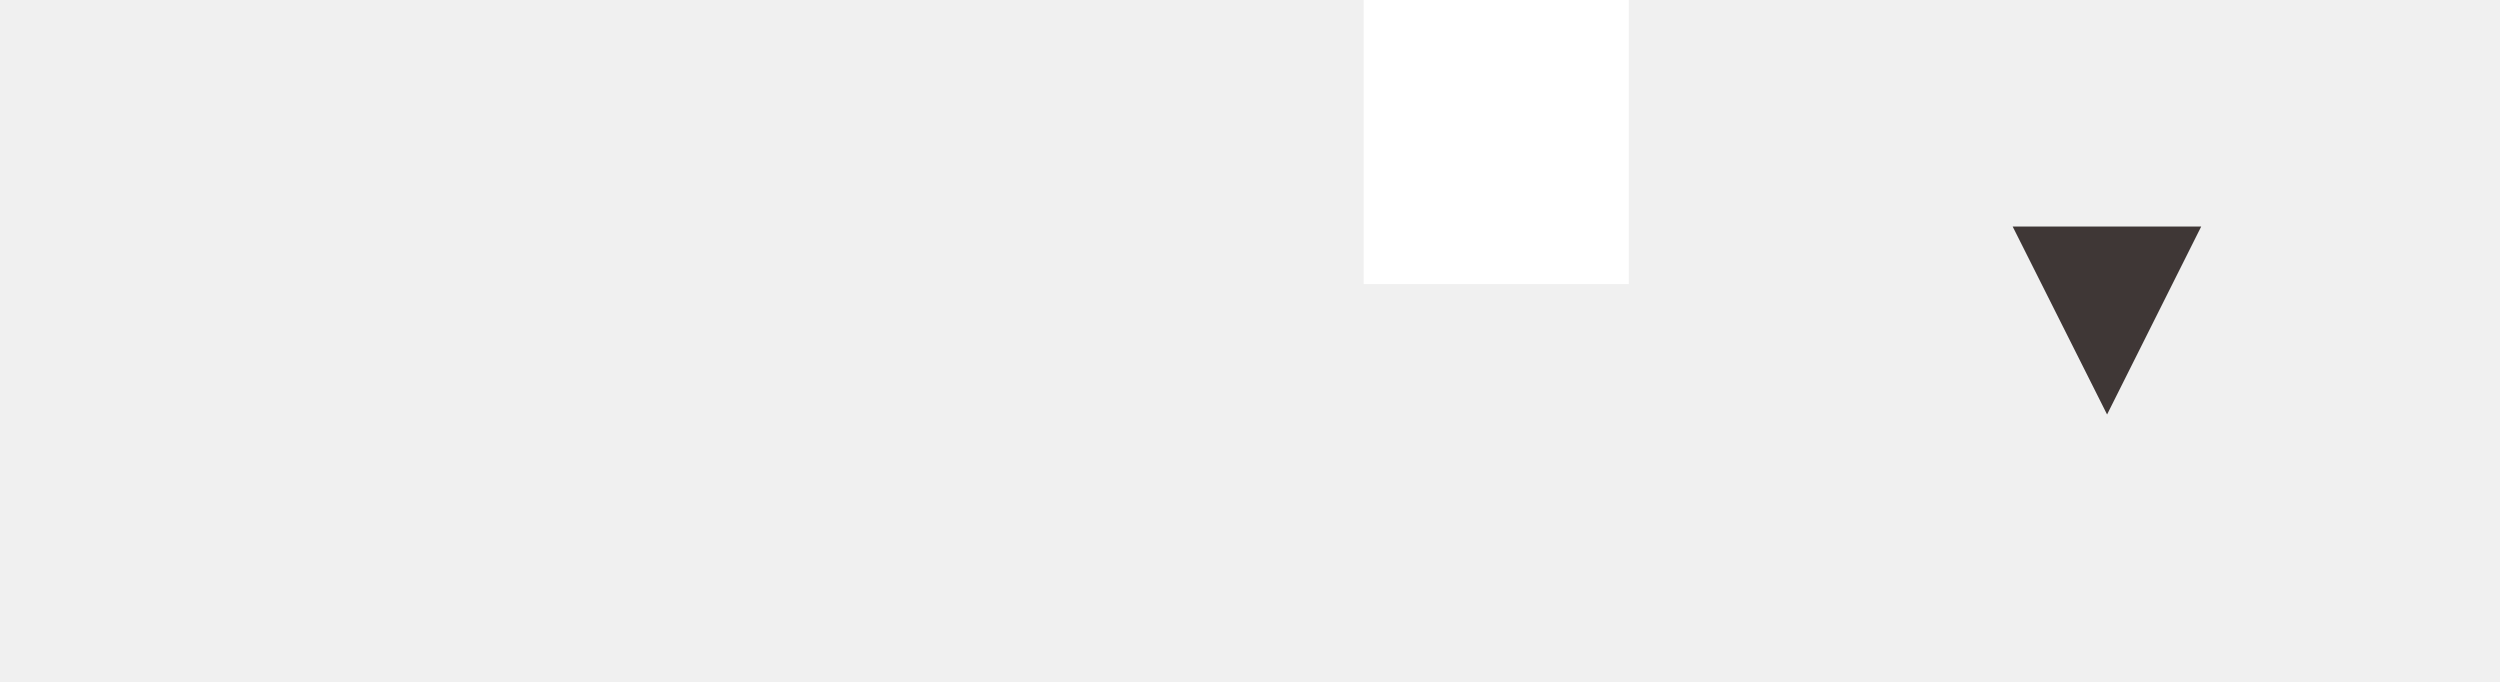
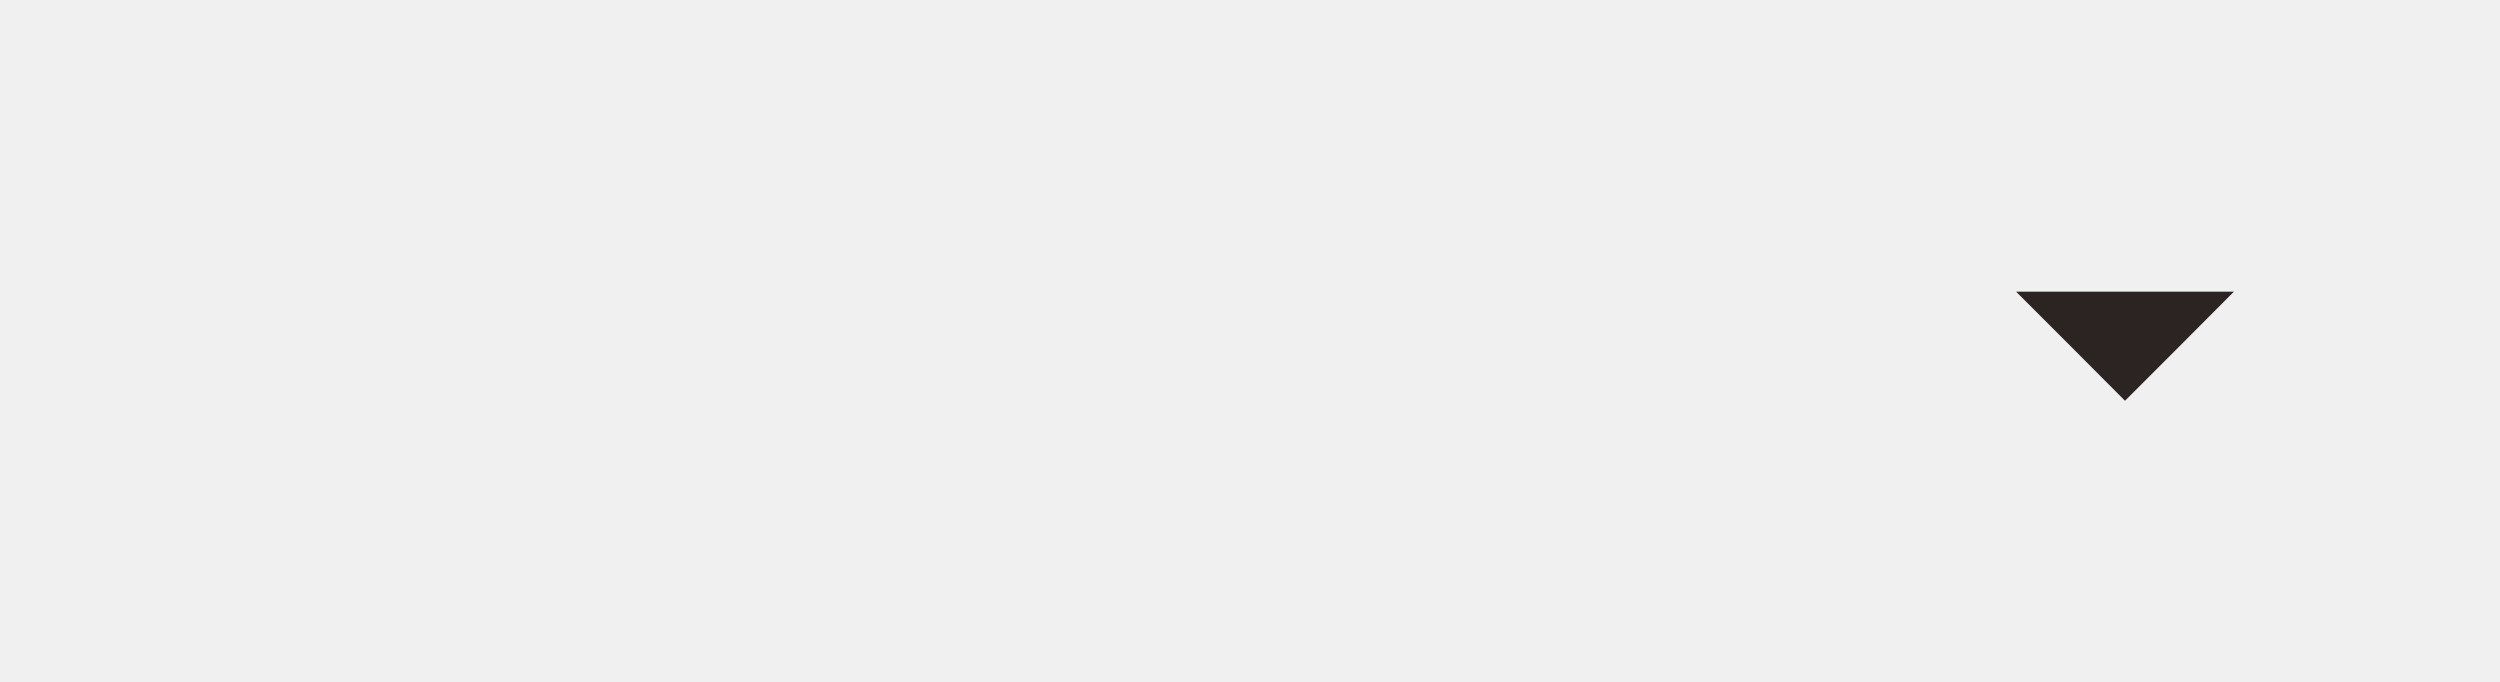
- <svg xmlns="http://www.w3.org/2000/svg" version="1.1" id="Layer_1" x="0px" y="0px" viewBox="0 0 132 36" style="enable-background:new 0 0 132 36;" xml:space="preserve">
-   <style type="text/css">
- 	.st0{fill:#FFFFFF;}
- 	.st1{fill:#3F3736;}
- 	.st2{font-family:'LucidaGrande';}
- 	.st3{font-size:20px;}
- </style>
-   <rect x="72" class="st0" width="14" height="15" />
-   <text transform="matrix(6.123234e-17 1 -1 6.123234e-17 106.0508 11.9003)" class="st1 st2 st3">▸</text>
+ <svg xmlns="http://www.w3.org/2000/svg" viewBox="0 0 132 36">
+   <defs>
+     <style>.cls-1{fill:#2B2422;}</style>
+   </defs>
+   <polygon class="cls-1" points="112.2 15.4 117.95 15.4 115.08 18.28 112.2 21.16 109.33 18.28 106.45 15.4 112.2 15.4" />
</svg>
